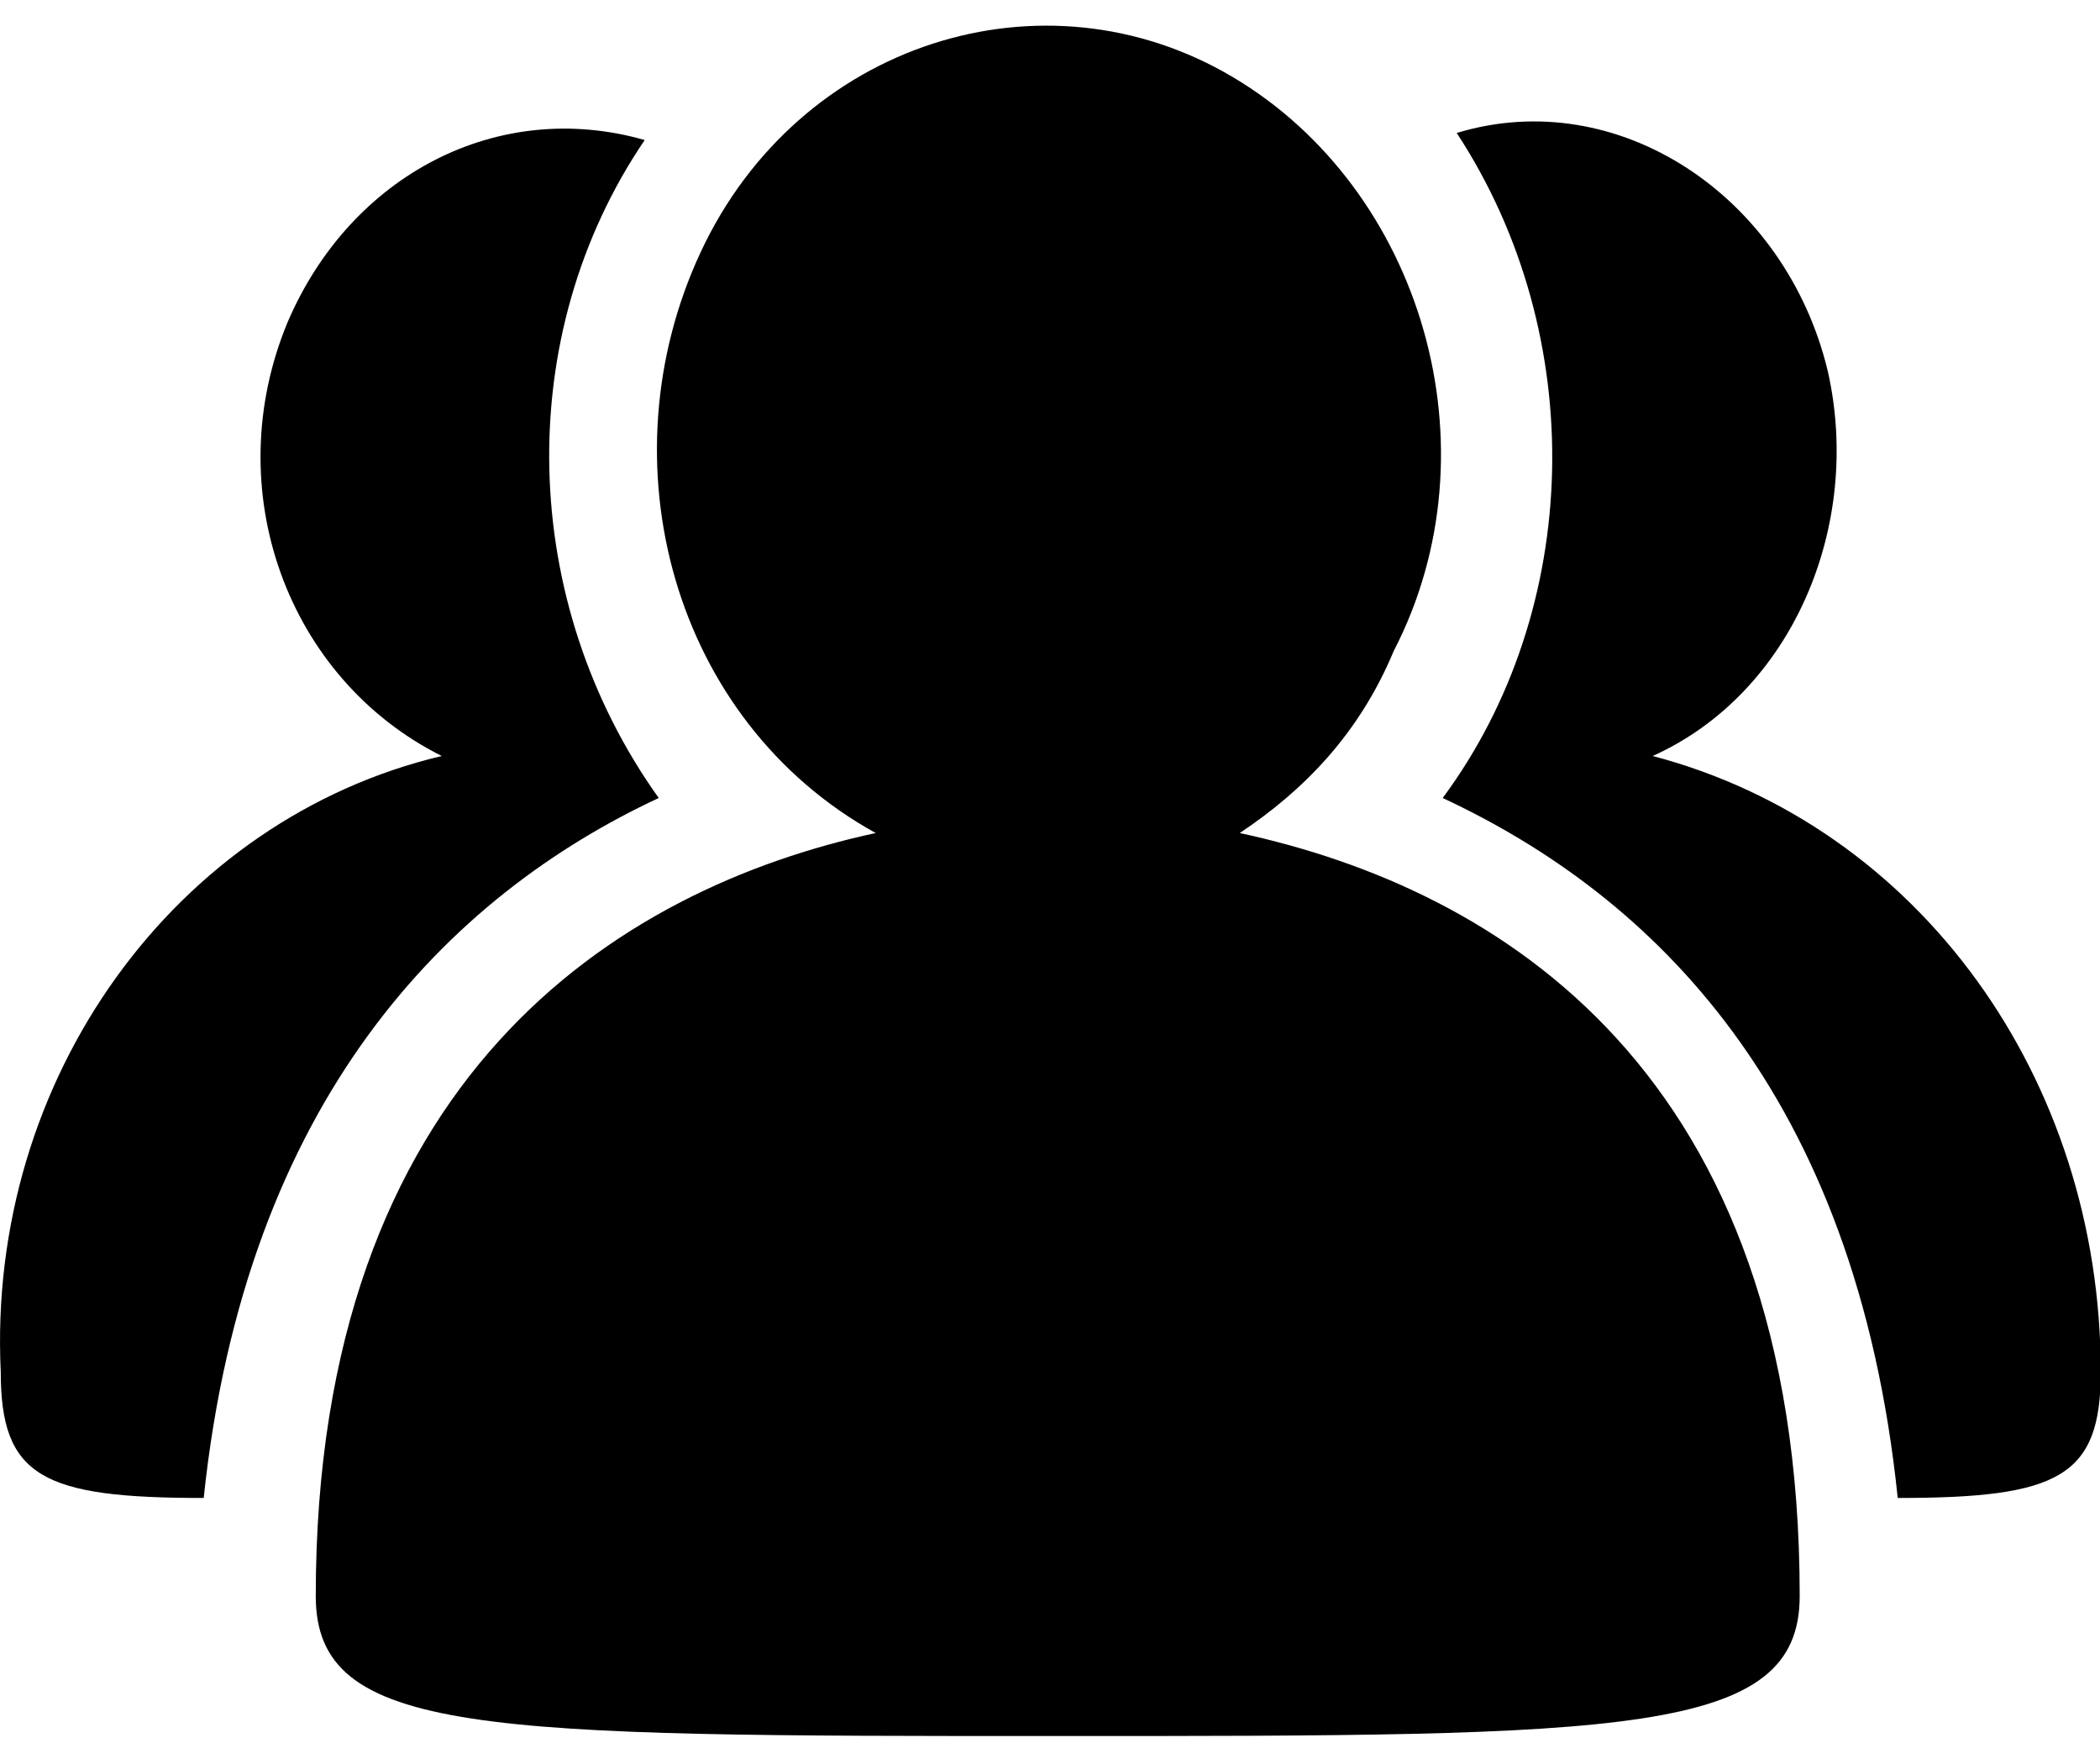
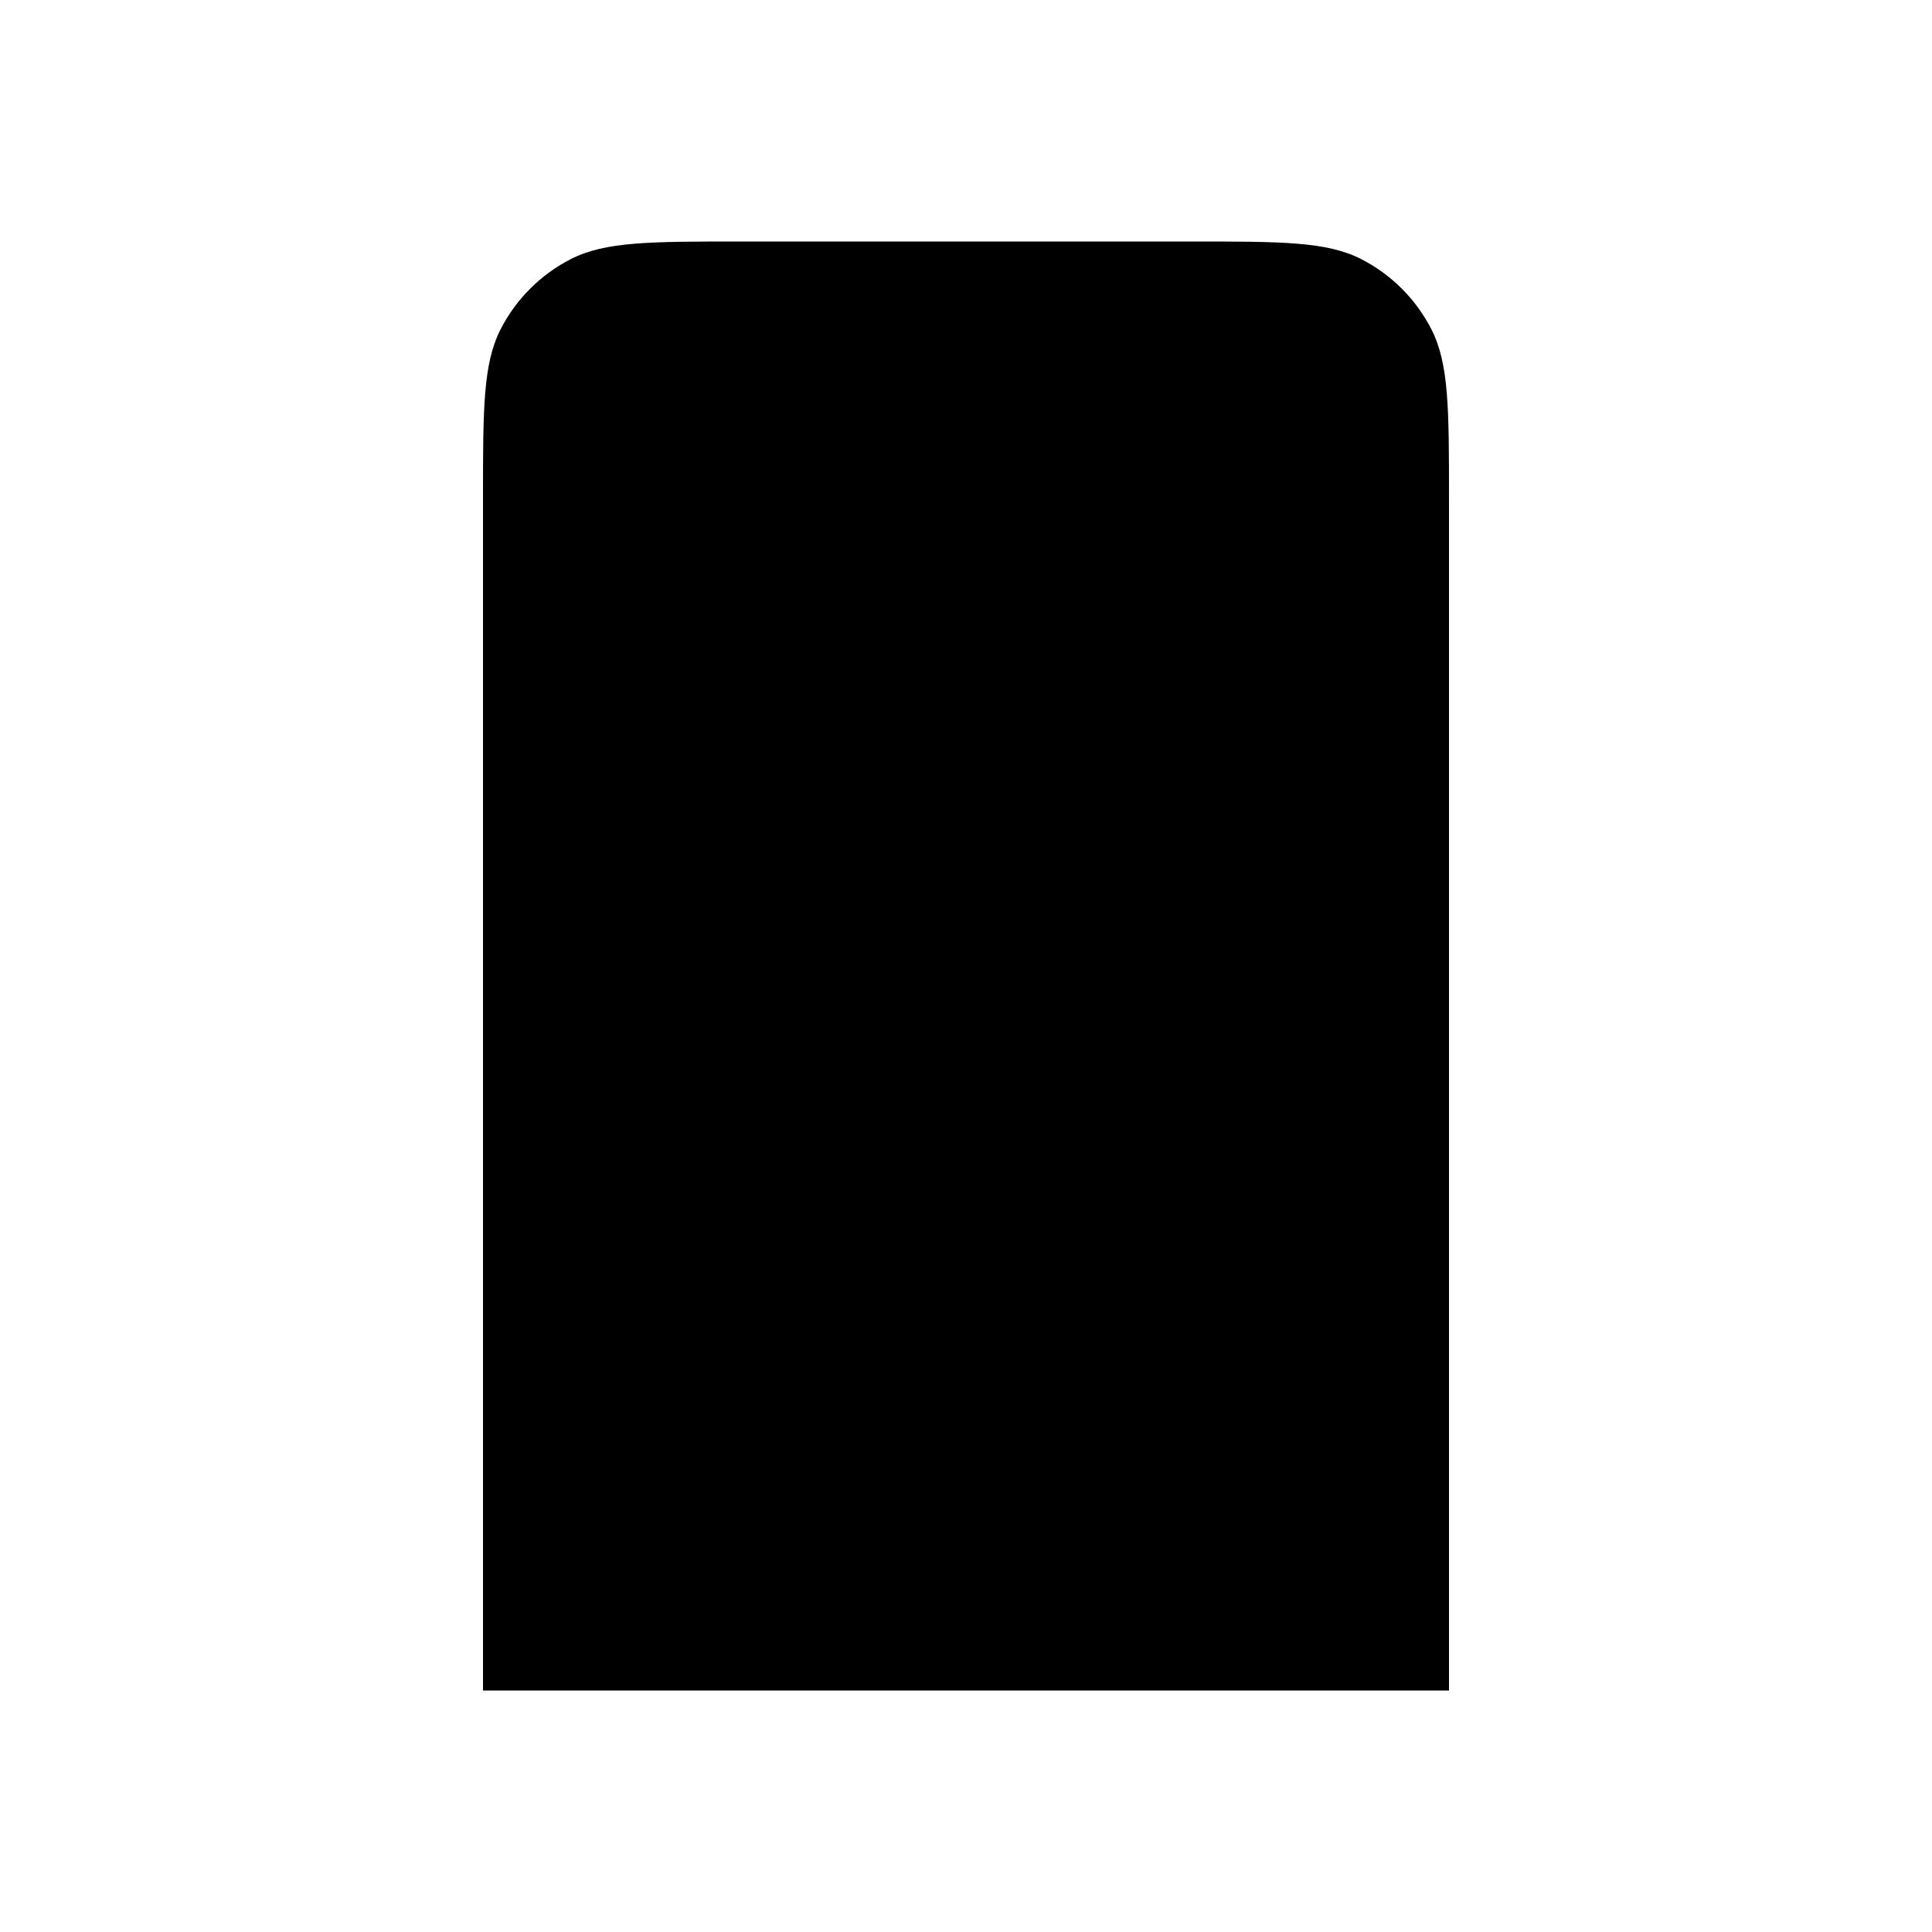
- <svg xmlns="http://www.w3.org/2000/svg" width="25" height="21" fill="none" viewBox="0 0 25 21">
-   <path fill="#000" d="M25.009 16.333C25.009 17.583 24.509 17.833 22.592 17.833C22.092 13 19.675 10.667 17.175 9.5C18.842 7.25 18.925 4 17.342 1.583C19.259 1 21.259 2.333 21.759 4.417C22.175 6.25 21.342 8.25 19.675 9C22.842 9.833 25.009 12.833 25.009 16.333ZM14.759 9.917C17.842 10.583 21.425 12.75 21.425 19C21.425 20.667 19.342 20.667 12.592 20.667C5.759 20.667 3.759 20.667 3.759 19C3.759 12.833 7.342 10.583 10.425 9.917C8.009 8.583 7.175 5.5 8.342 3C9.509 0.5 12.425 -0.417 14.675 0.917C16.925 2.25 17.842 5.333 16.592 7.75C16.175 8.75 15.509 9.417 14.759 9.917H14.759ZM7.842 9.5C5.342 10.667 2.925 13.083 2.425 17.833C0.509 17.833 0.009 17.583 0.009 16.333C-0.158 12.833 2.092 9.75 5.259 9C3.425 8.083 2.592 5.833 3.425 3.833C4.175 2.083 5.925 1.167 7.675 1.667C6.092 4 6.175 7.167 7.842 9.5Z" />
+ <svg xmlns="http://www.w3.org/2000/svg" width="24" height="24" fill="none" viewBox="0 0 24 24">
+   <path fill="#000" d="M3 21H21M18 21V6.2C18 5.08 18 4.52 17.782 4.092C17.59 3.716 17.284 3.41 16.908 3.218C16.48 3 15.92 3 14.8 3H9.2C8.08 3 7.52 3 7.092 3.218C6.716 3.41 6.41 3.716 6.218 4.092C6 4.52 6 5.08 6 6.2V21M15 12H15.01" />
</svg>
